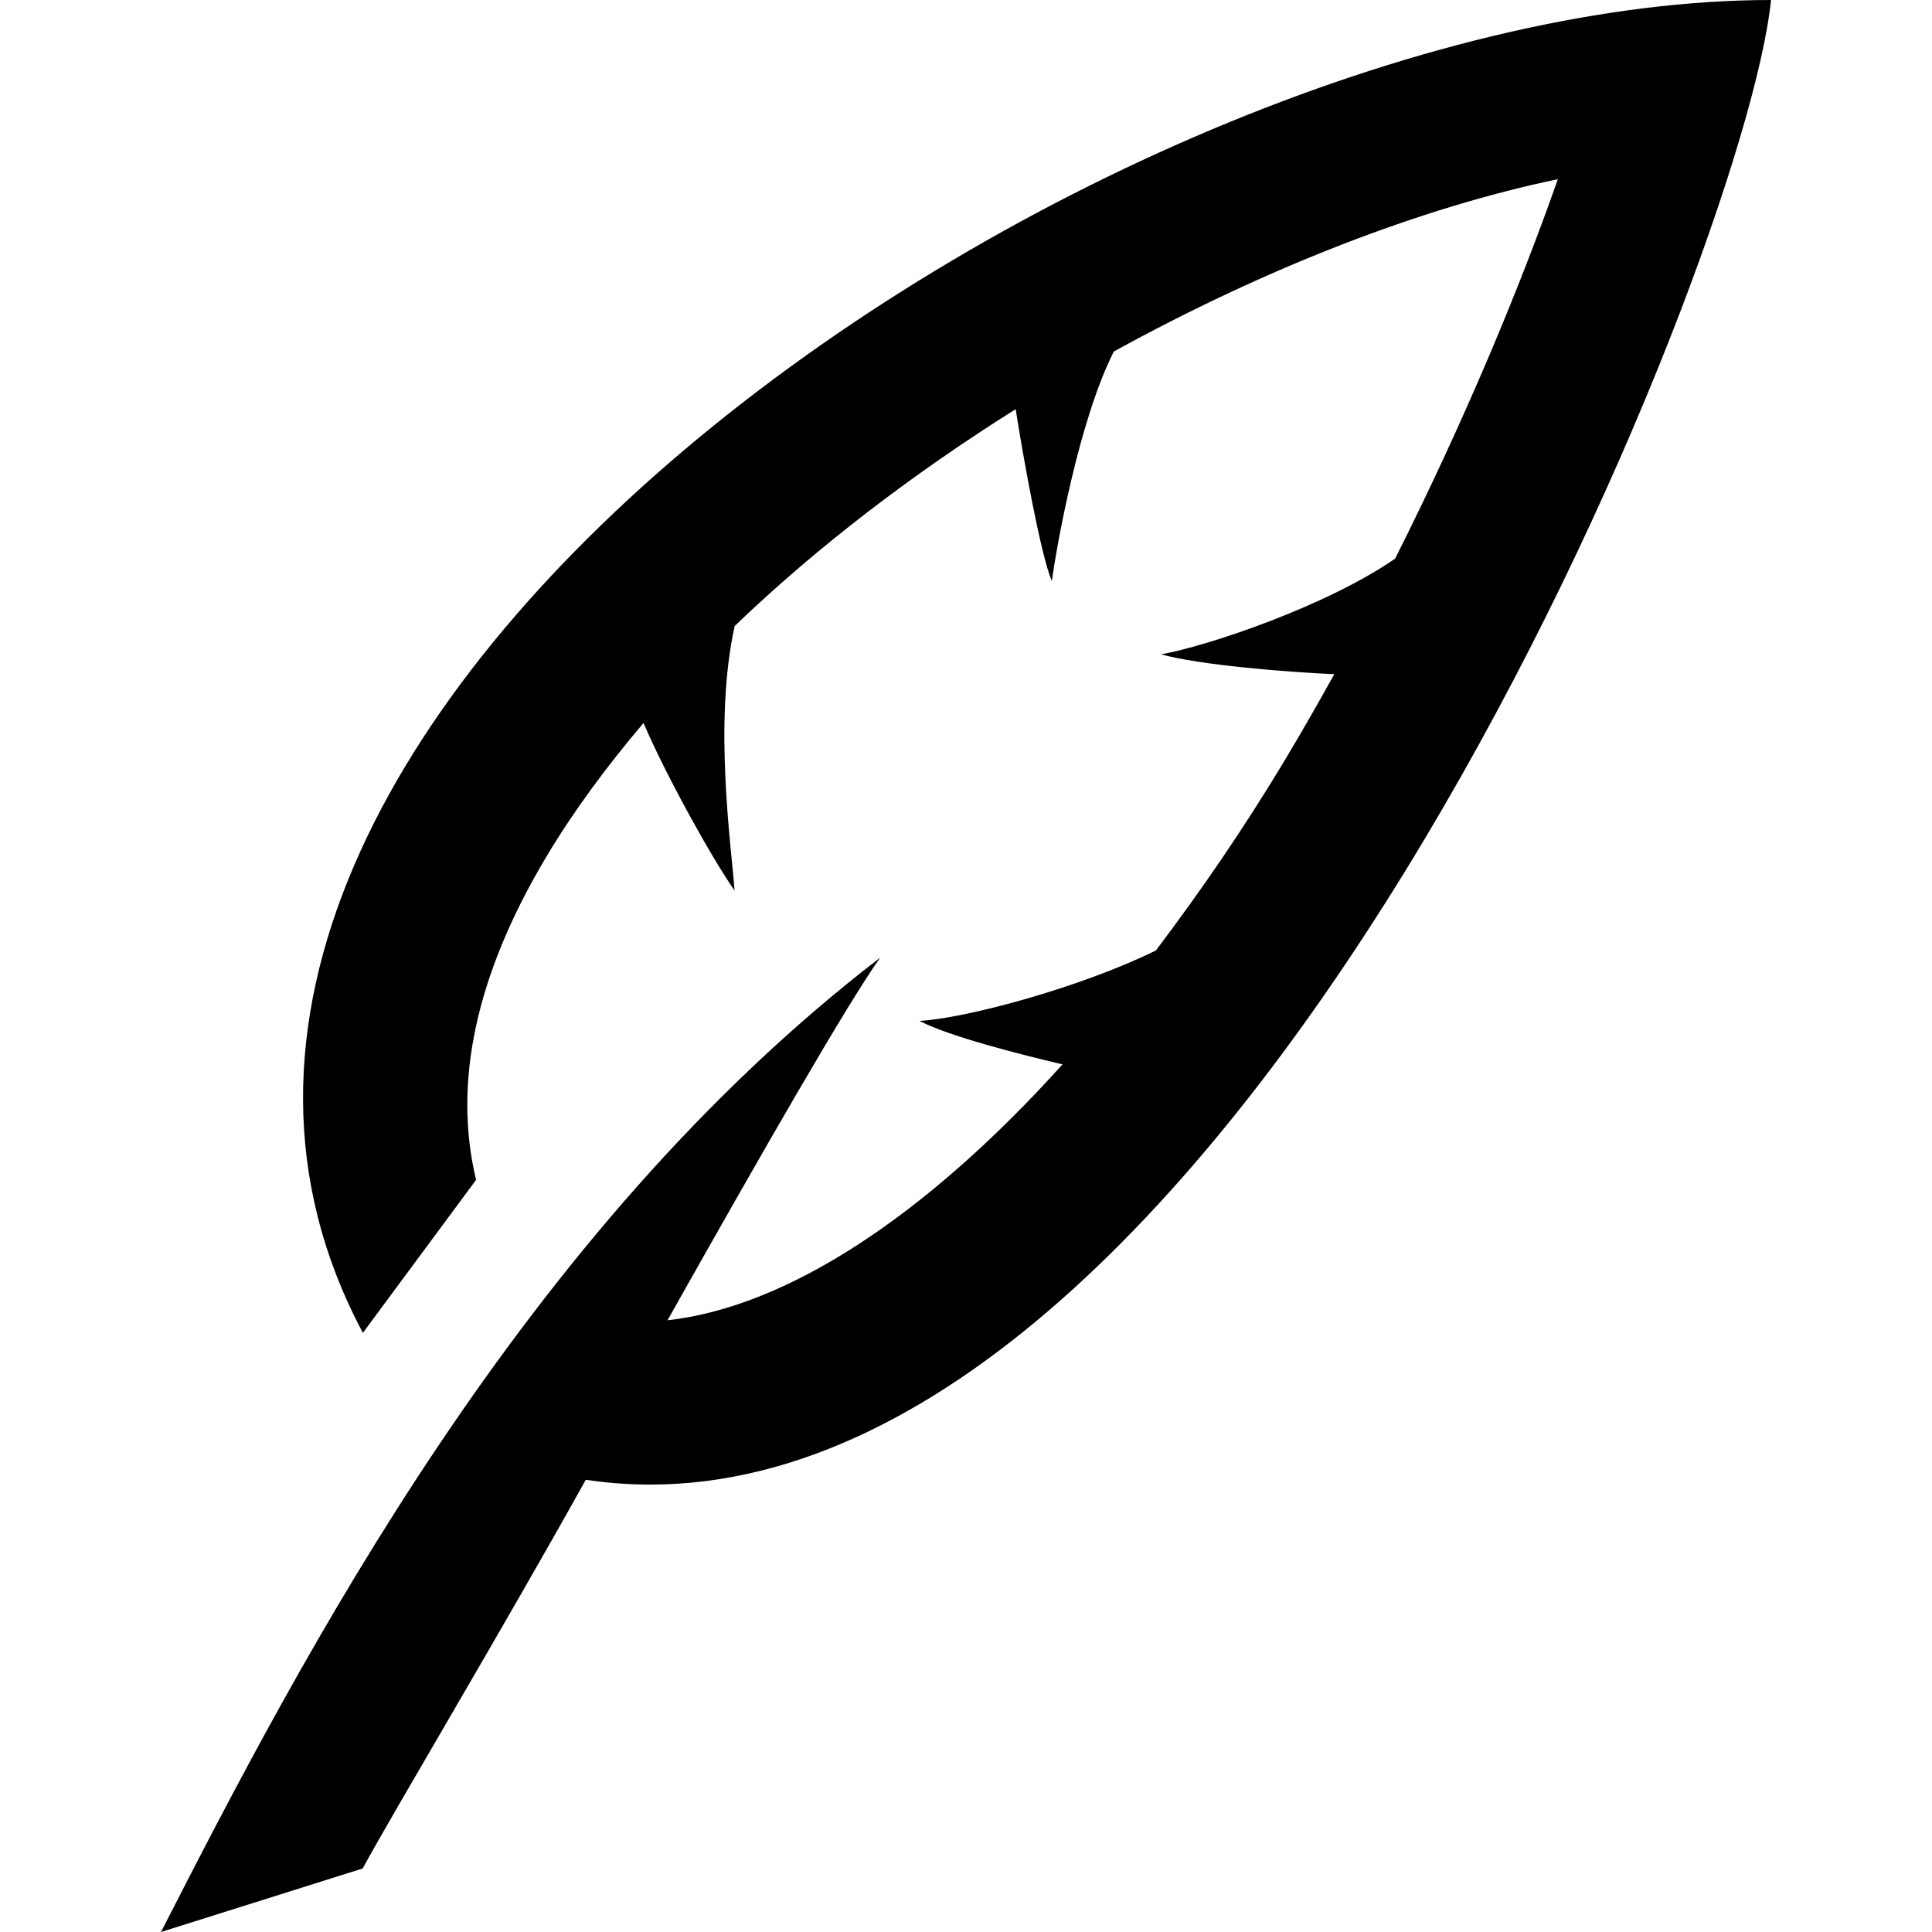
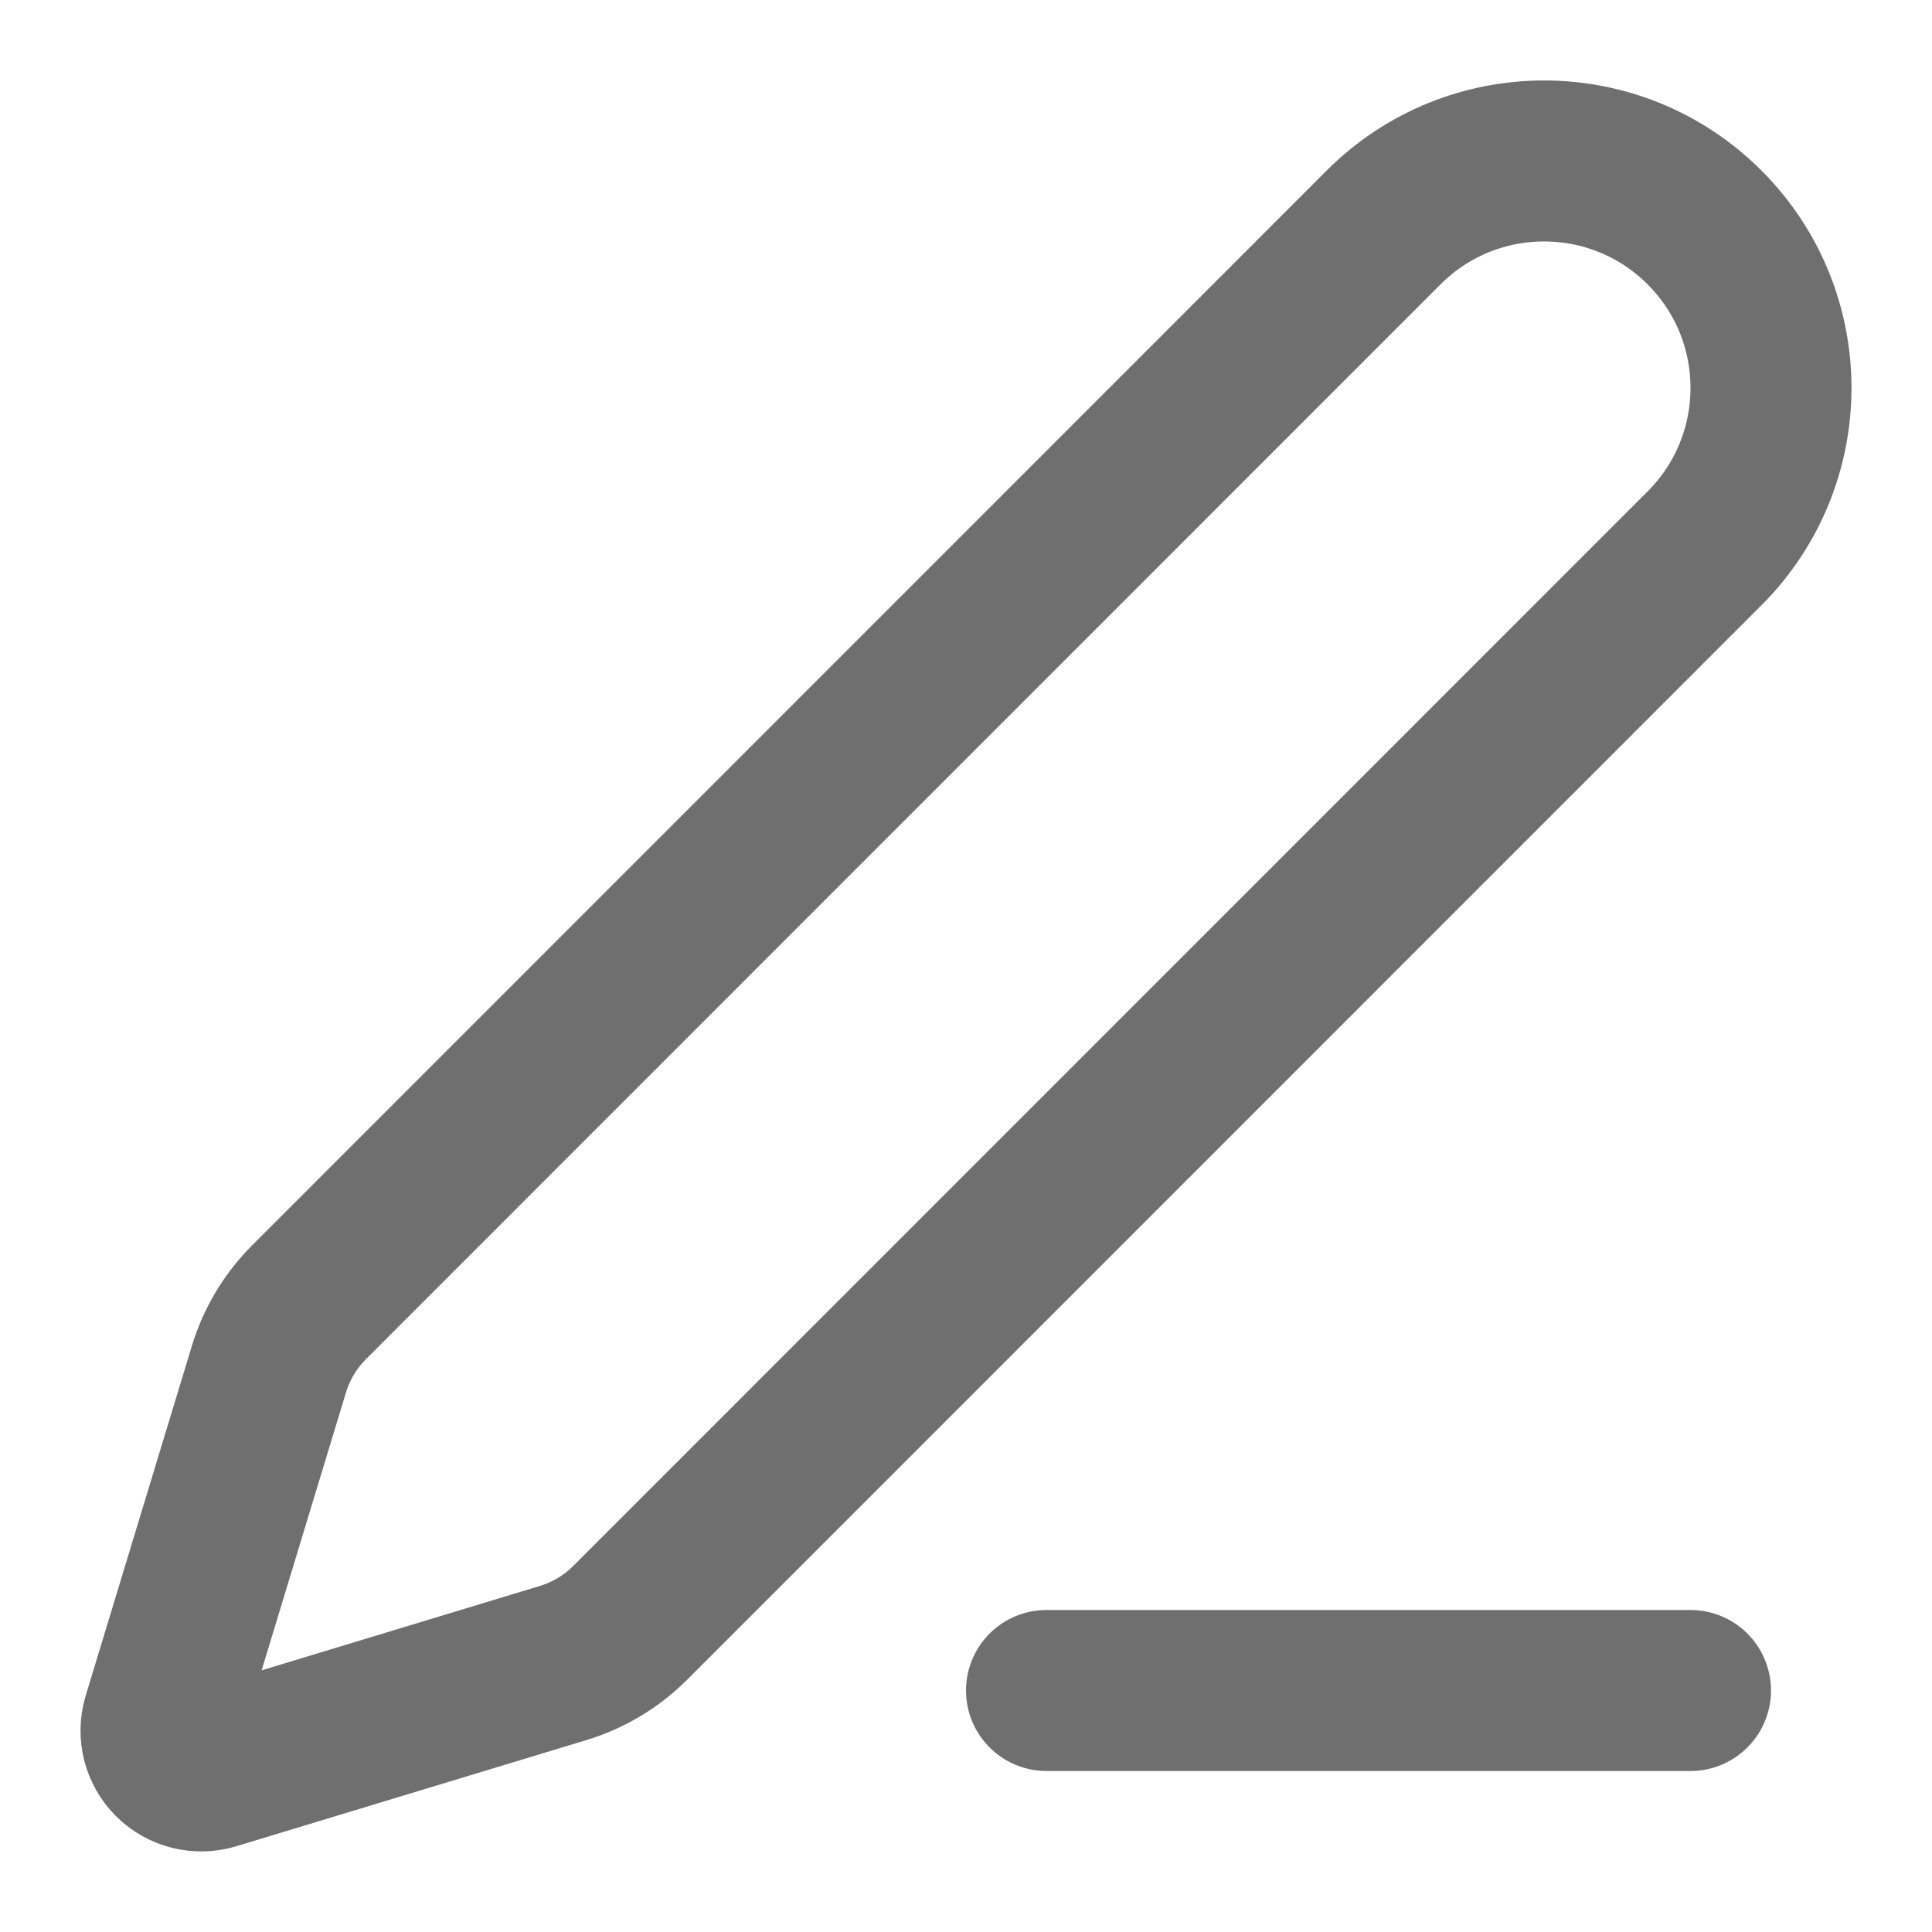
- <svg xmlns="http://www.w3.org/2000/svg" width="24" height="24" viewBox="0 0 24 24">
-   <path d="M4.508 16.557l1.406-1.9c-.289-1.201-.005-2.543.869-4.008.341-.572.753-1.128 1.211-1.668.277.649.857 1.694 1.131 2.081-.036-.519-.267-2.085.002-3.286 1.036-.995 2.232-1.903 3.49-2.693.094.599.311 1.812.449 2.135.06-.433.336-1.993.77-2.851 1.875-1.032 3.814-1.787 5.516-2.141-.459 1.311-1.147 2.976-2.021 4.713-.85.59-2.346 1.092-2.908 1.189.469.132 1.544.22 2.152.247-.193.348-.392.696-.599 1.042-.526.879-1.069 1.664-1.617 2.39-.943.464-2.371.845-2.937.875.362.19 1.237.413 1.777.54-1.717 1.904-3.436 3.015-4.907 3.179 1.232-2.189 2.239-3.938 2.642-4.505-4.444 3.412-7.182 8.675-8.934 12.104l2.505-.789c.421-.77 1.727-2.952 2.772-4.829.268.041.535.06.801.06 7.398.001 13.598-15.213 13.922-18.442-8.141 0-21.536 8.975-17.492 16.557z" />
+ <svg xmlns="http://www.w3.org/2000/svg" width="18" height="18" viewBox="0 0 24 24" fill="none" stroke="#6F6F6F" stroke-width="2" stroke-linecap="round" stroke-linejoin="round">
+   <path d="M13 21h8" />
+   <path d="M21.174 6.812a1 1 0 0 0-3.986-3.987L3.842 16.174a2 2 0 0 0-.5.83l-1.321 4.352a.5.5 0 0 0 .623.622l4.353-1.32a2 2 0 0 0 .83-.497z" />
</svg>
